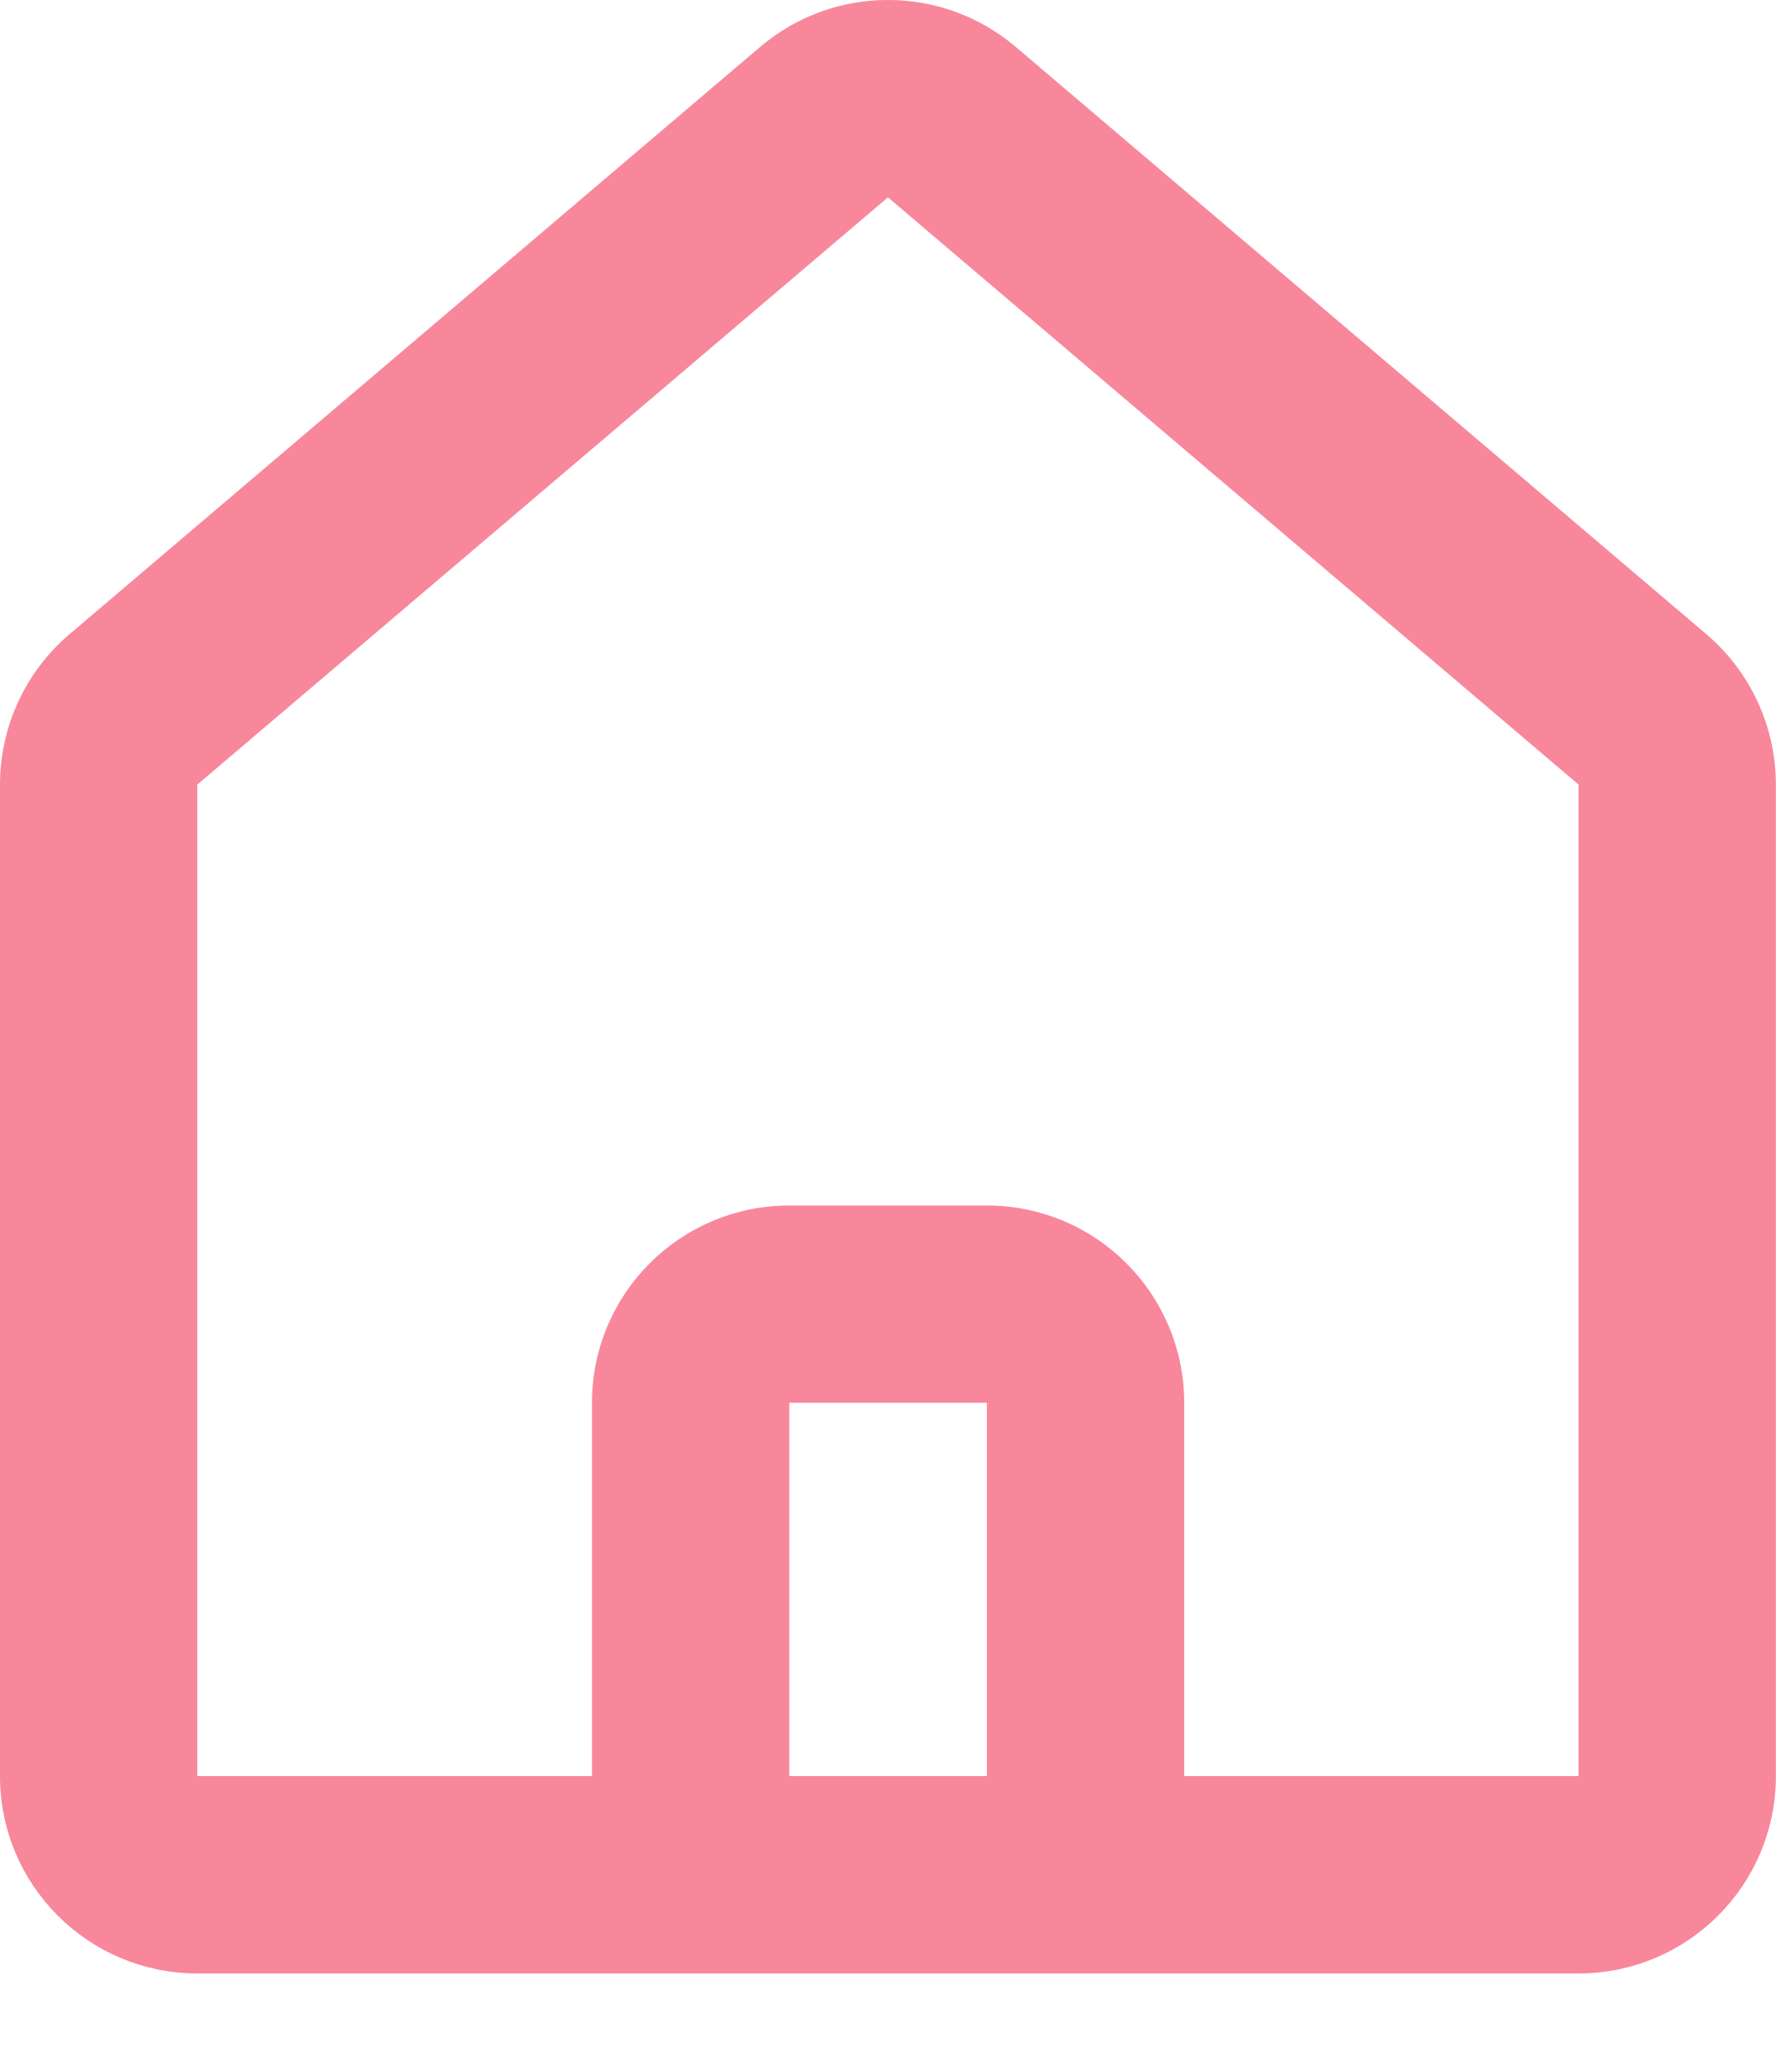
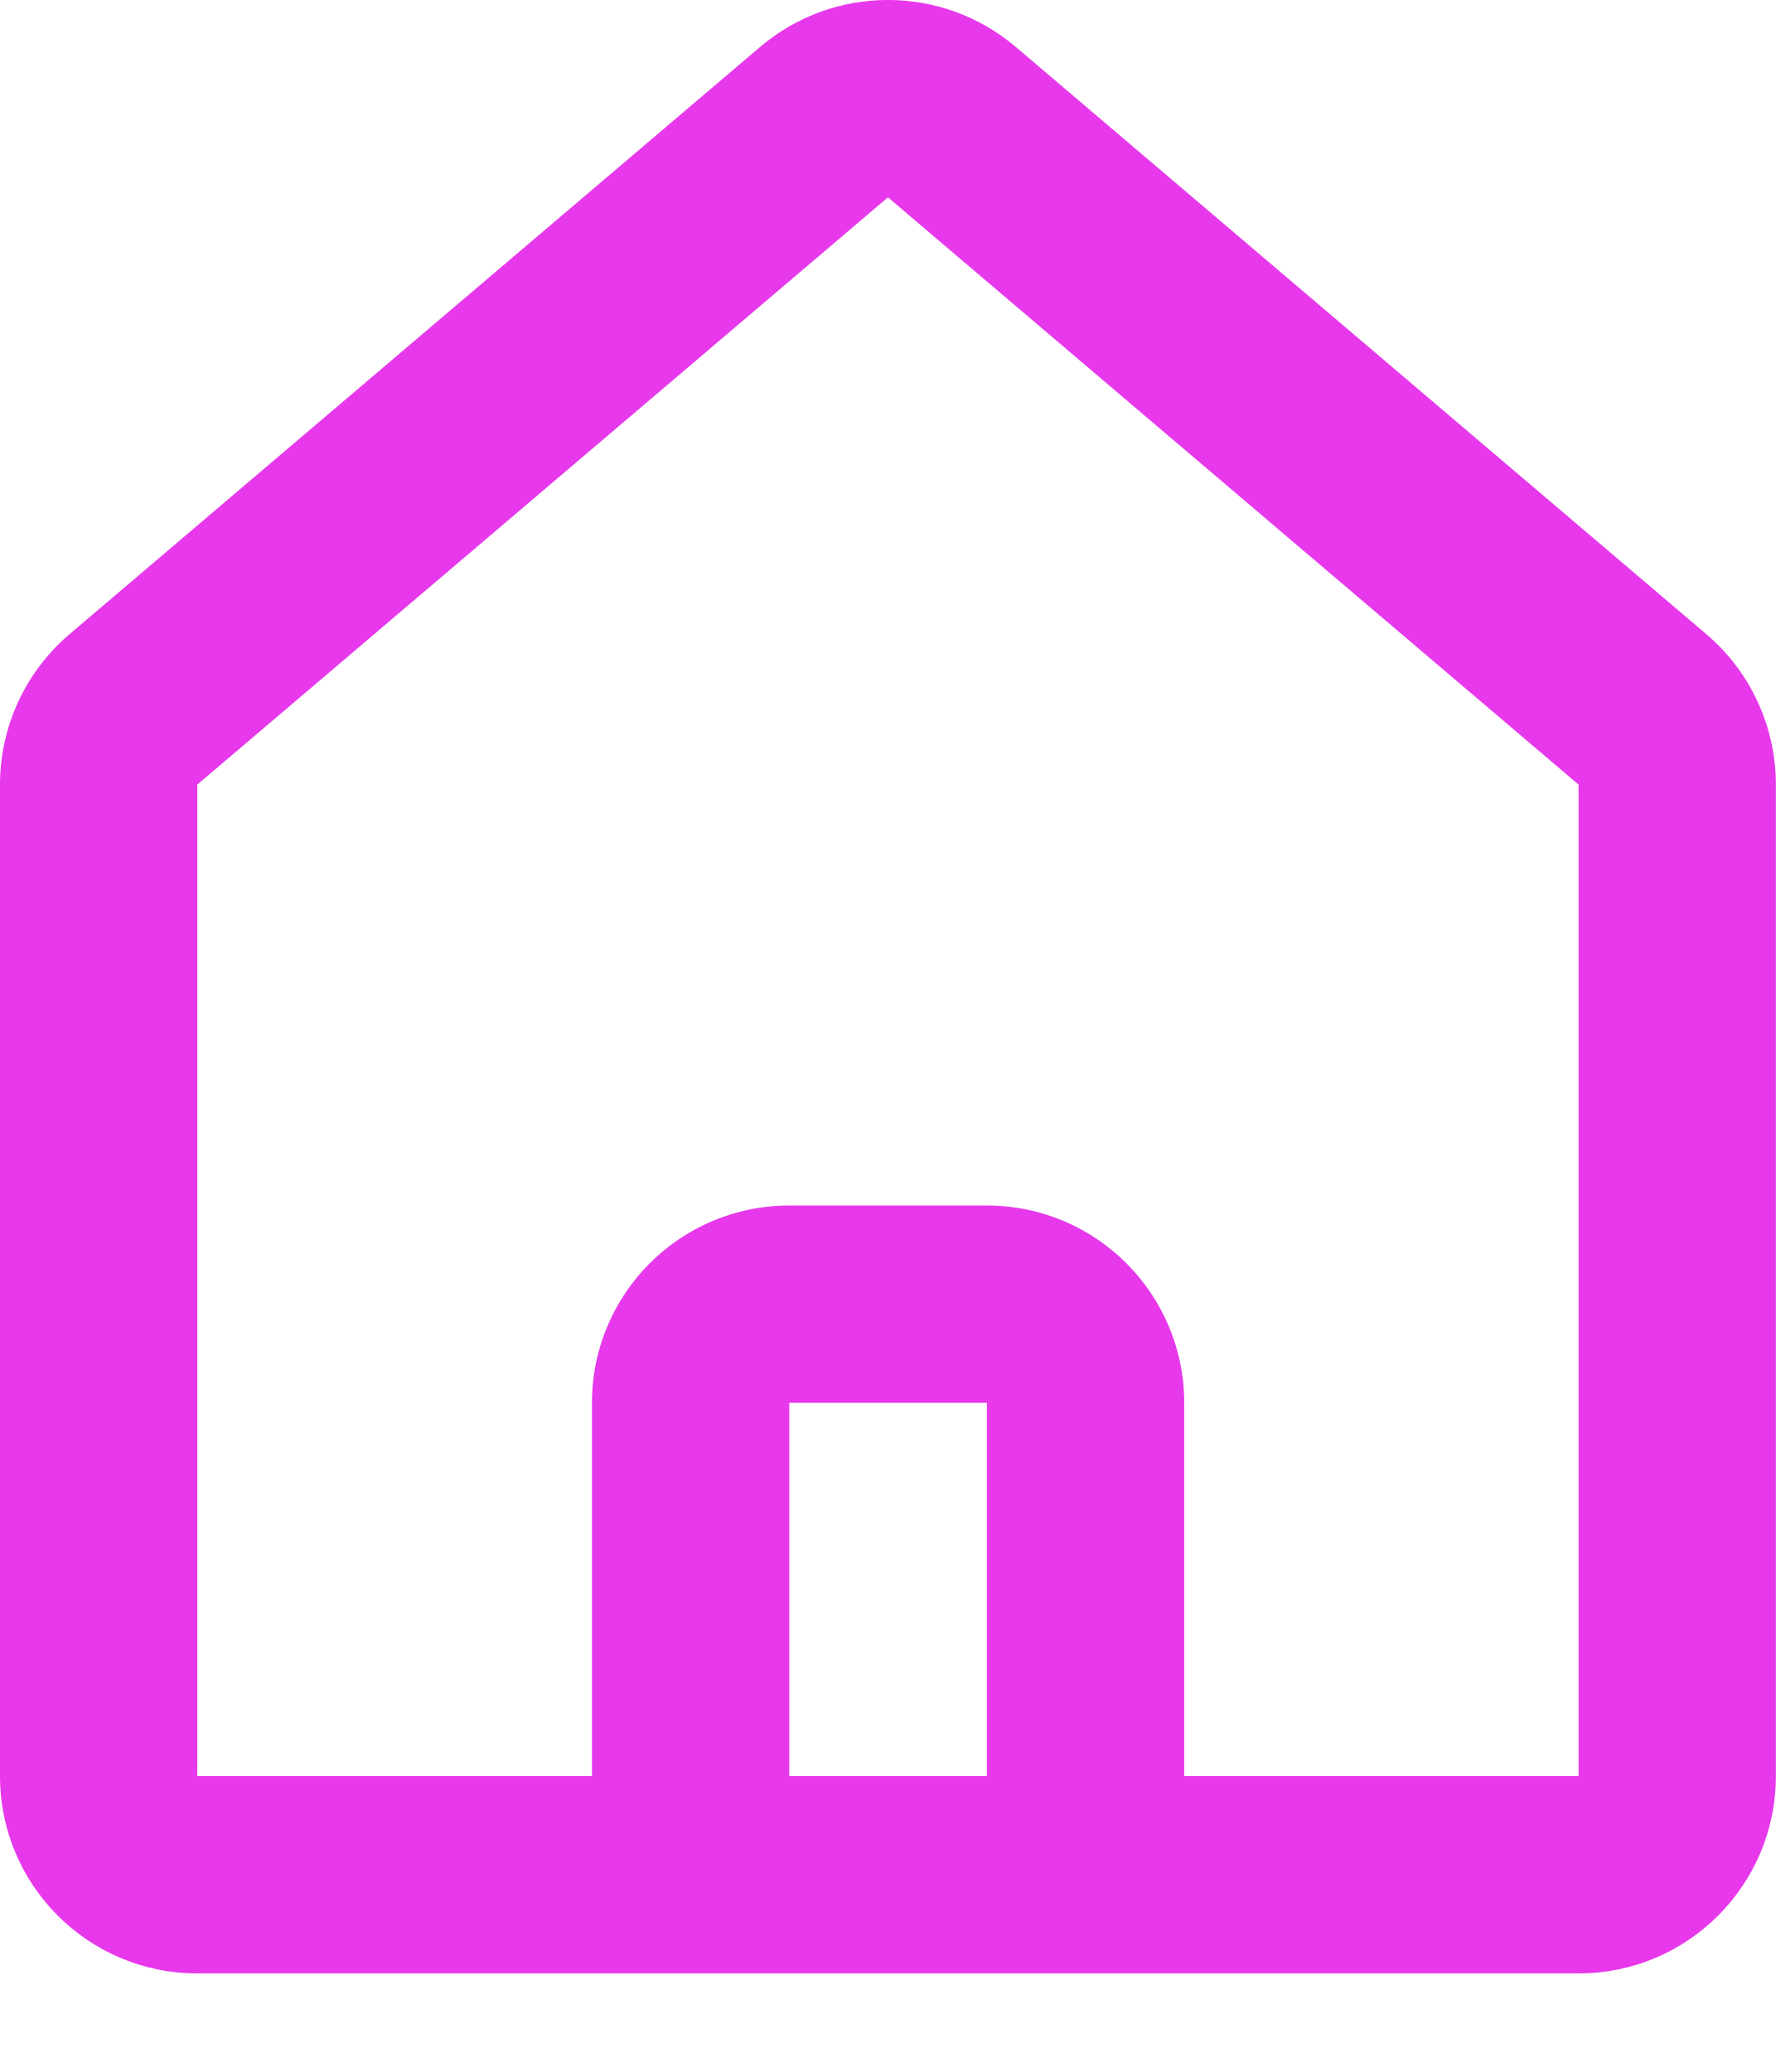
<svg xmlns="http://www.w3.org/2000/svg" width="18" height="21" viewBox="0 0 18 21" fill="none">
-   <path fill-rule="evenodd" clip-rule="evenodd" d="M10.296 0.476C9.549 -0.159 8.451 -0.159 7.704 0.476L0.704 6.428C0.258 6.808 0 7.365 0 7.952V18.001C0 19.106 0.895 20.001 2 20.001H16C17.105 20.001 18 19.106 18 18.001V7.952C18 7.365 17.742 6.808 17.296 6.428L10.296 0.476ZM9 2L16 7.952V18.001H12.003V14.218C12.003 13.113 11.107 12.218 10.003 12.218H8C6.895 12.218 6 13.113 6 14.218V18.001H2V7.952L9 2ZM8 18.001H10.003V14.218L8 14.218V18.001Z" fill="#F8879C" />
+   <path fill-rule="evenodd" clip-rule="evenodd" d="M10.296 0.476C9.549 -0.159 8.451 -0.159 7.704 0.476L0.704 6.428C0.258 6.808 0 7.365 0 7.952V18.001C0 19.106 0.895 20.001 2 20.001H16C17.105 20.001 18 19.106 18 18.001V7.952C18 7.365 17.742 6.808 17.296 6.428L10.296 0.476ZM9 2L16 7.952V18.001H12.003V14.218C12.003 13.113 11.107 12.218 10.003 12.218H8C6.895 12.218 6 13.113 6 14.218V18.001H2V7.952L9 2ZM8 18.001H10.003V14.218L8 14.218V18.001Z" fill="#E739EB" />
</svg>
